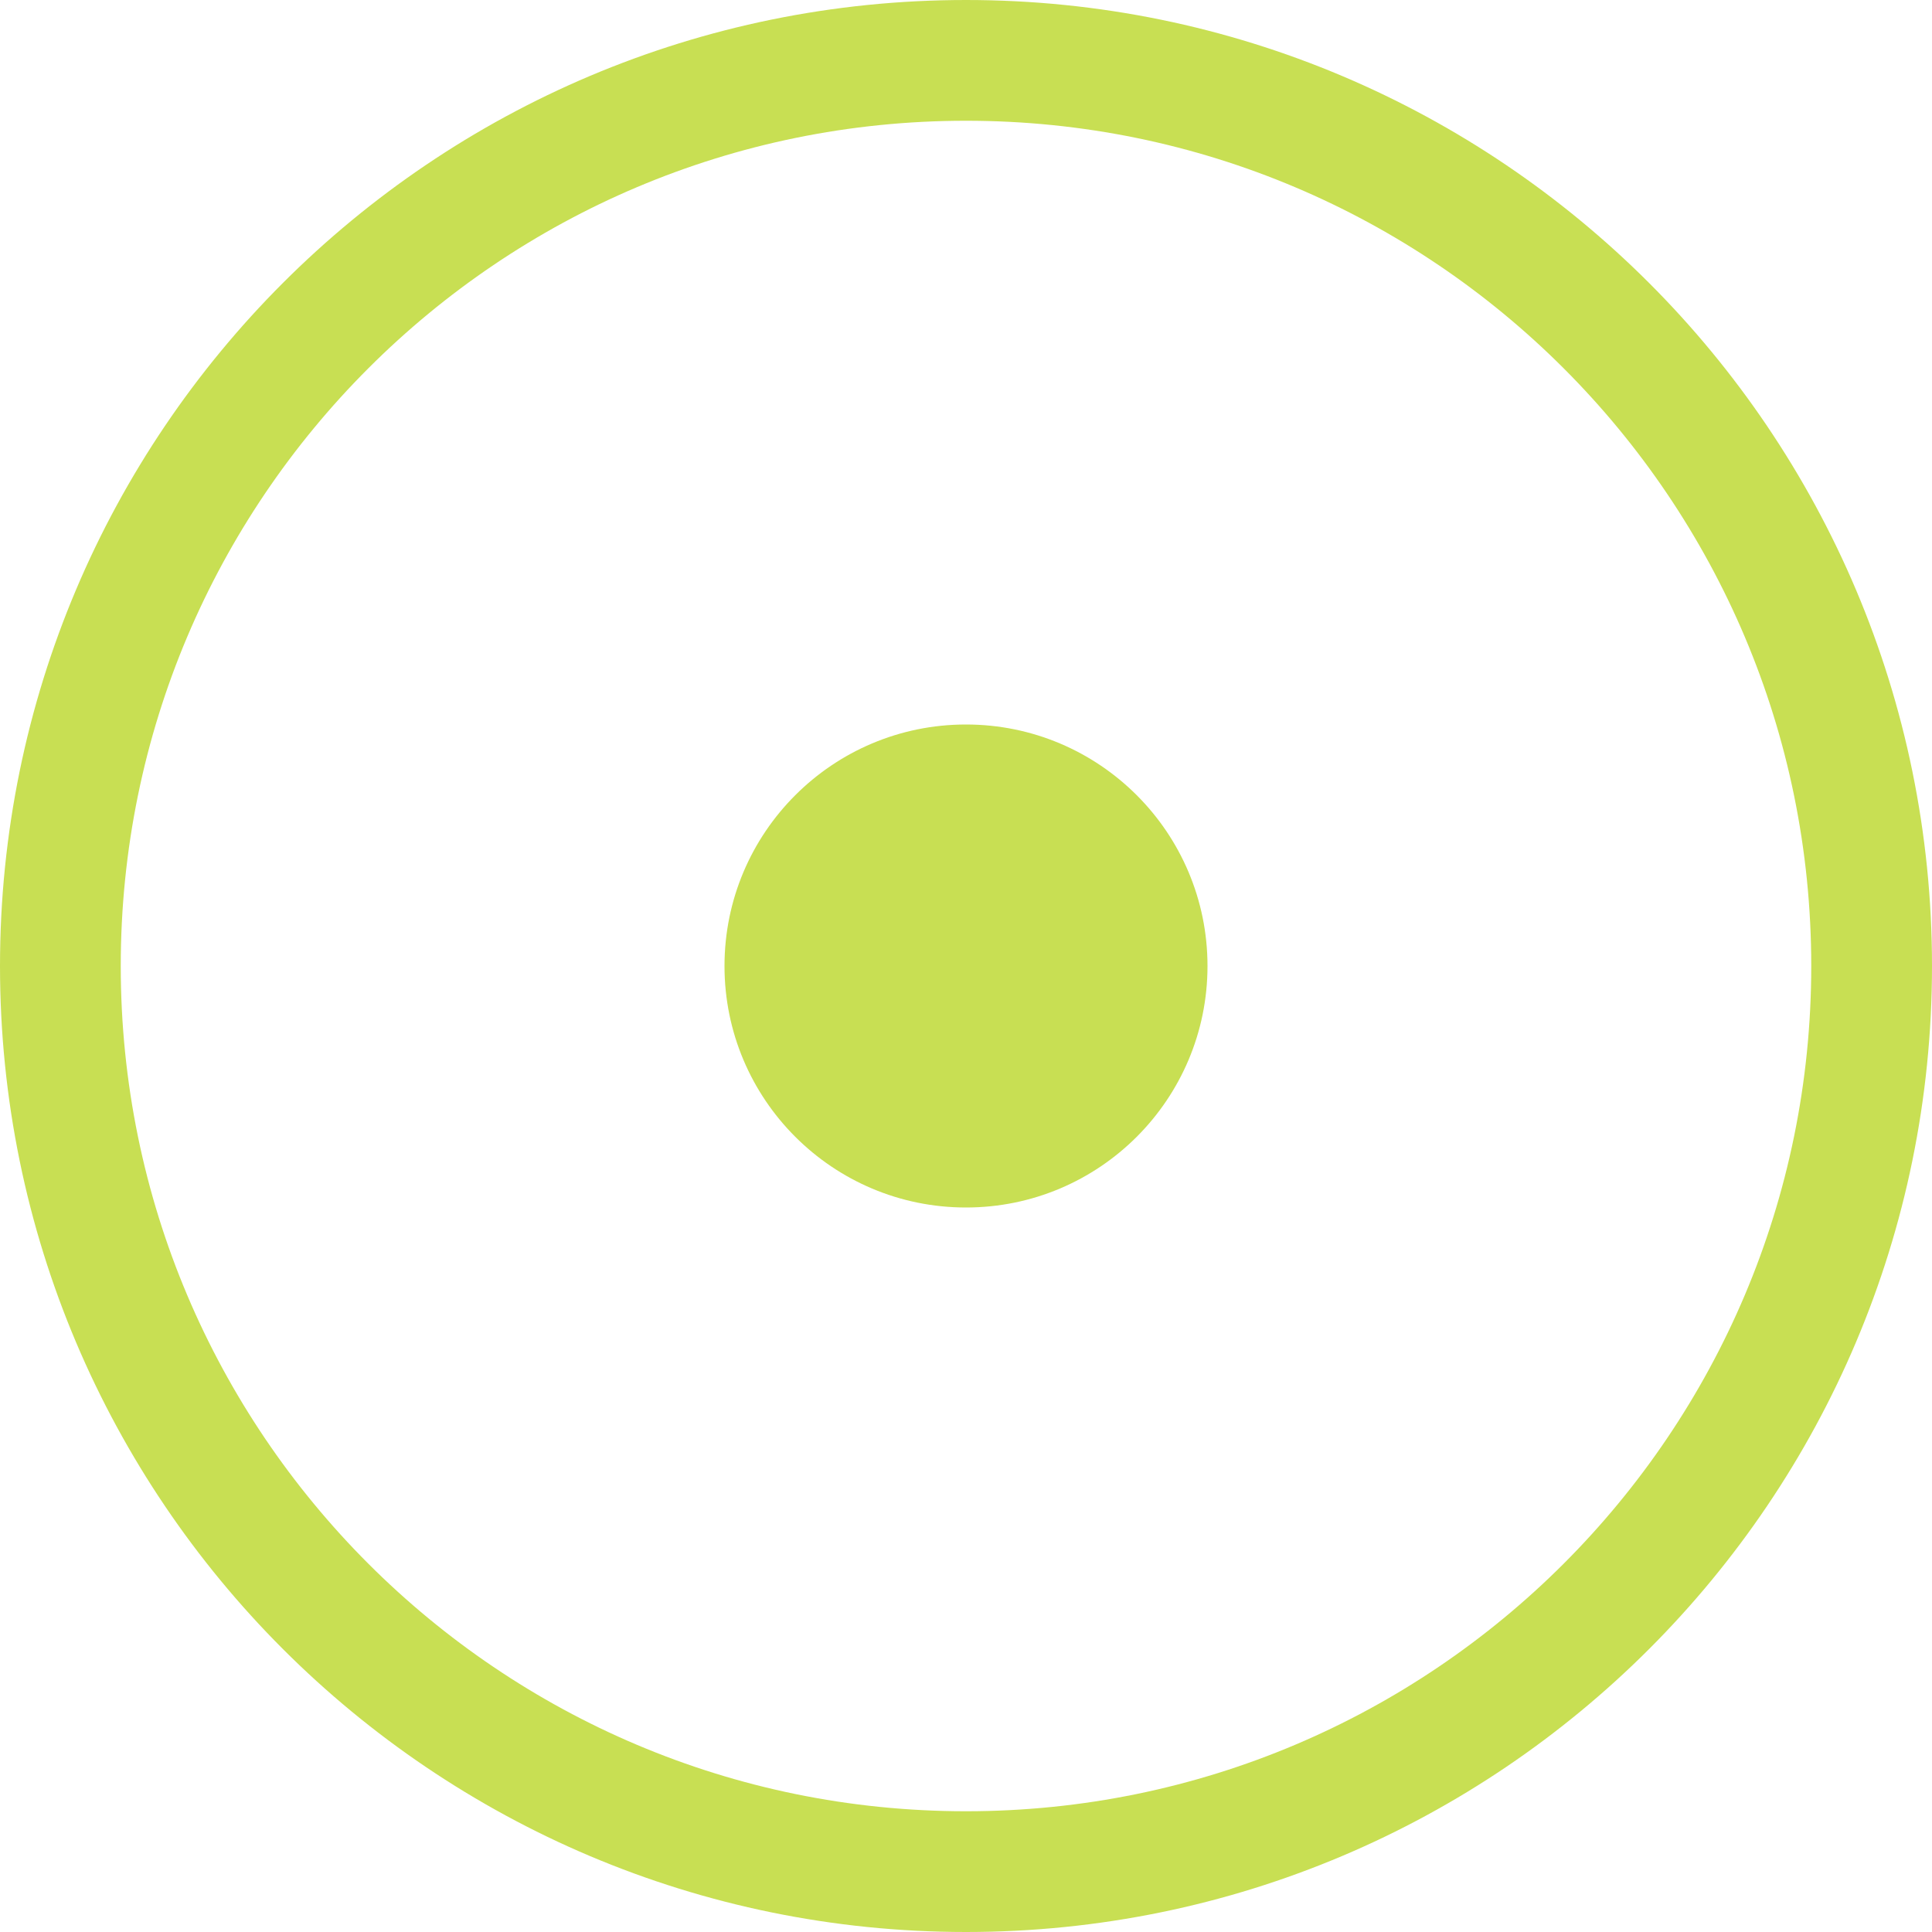
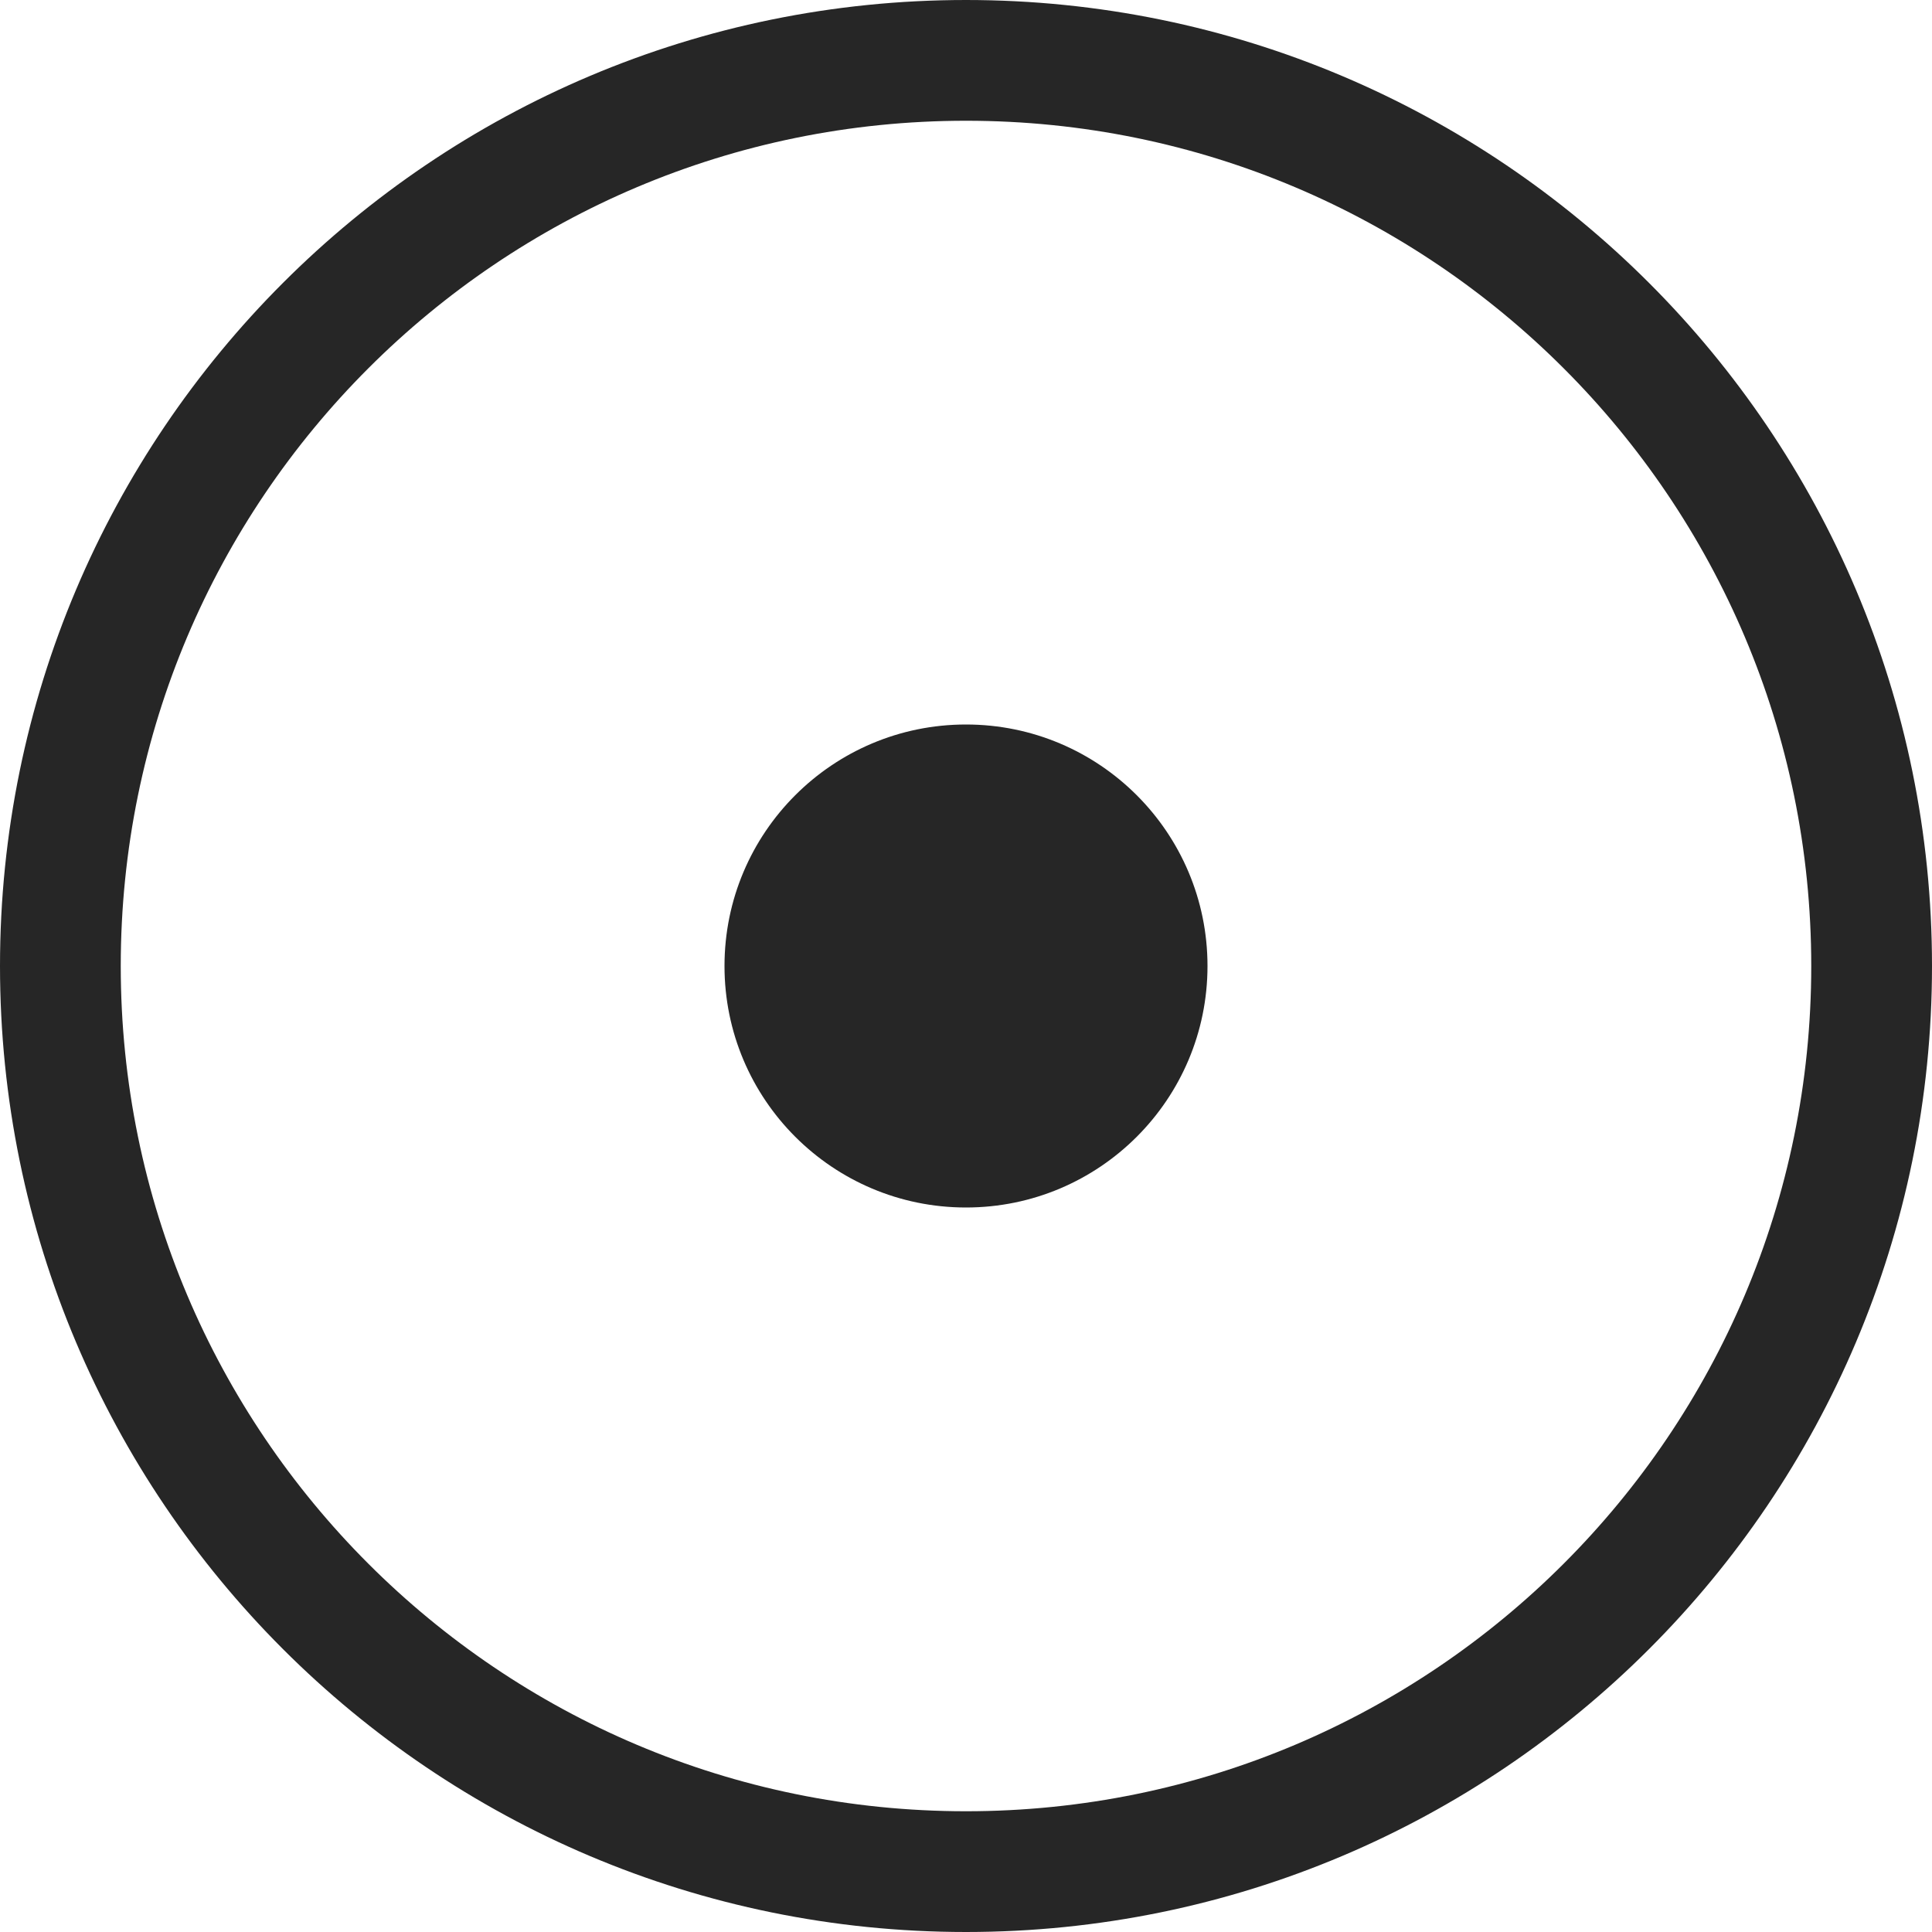
<svg xmlns="http://www.w3.org/2000/svg" width="64" height="64" viewBox="0 0 32 32" fill="none">
-   <circle cx="16" cy="16" r="15" stroke="#C8DF53" stroke-width="2" />
-   <circle cx="16" cy="16" r="4" fill="#C8DF53" />
+   <circle cx="16" cy="16" r="15" stroke="#262626" stroke-width="2" />
+   <circle cx="16" cy="16" r="4" fill="#262626" />
</svg>
